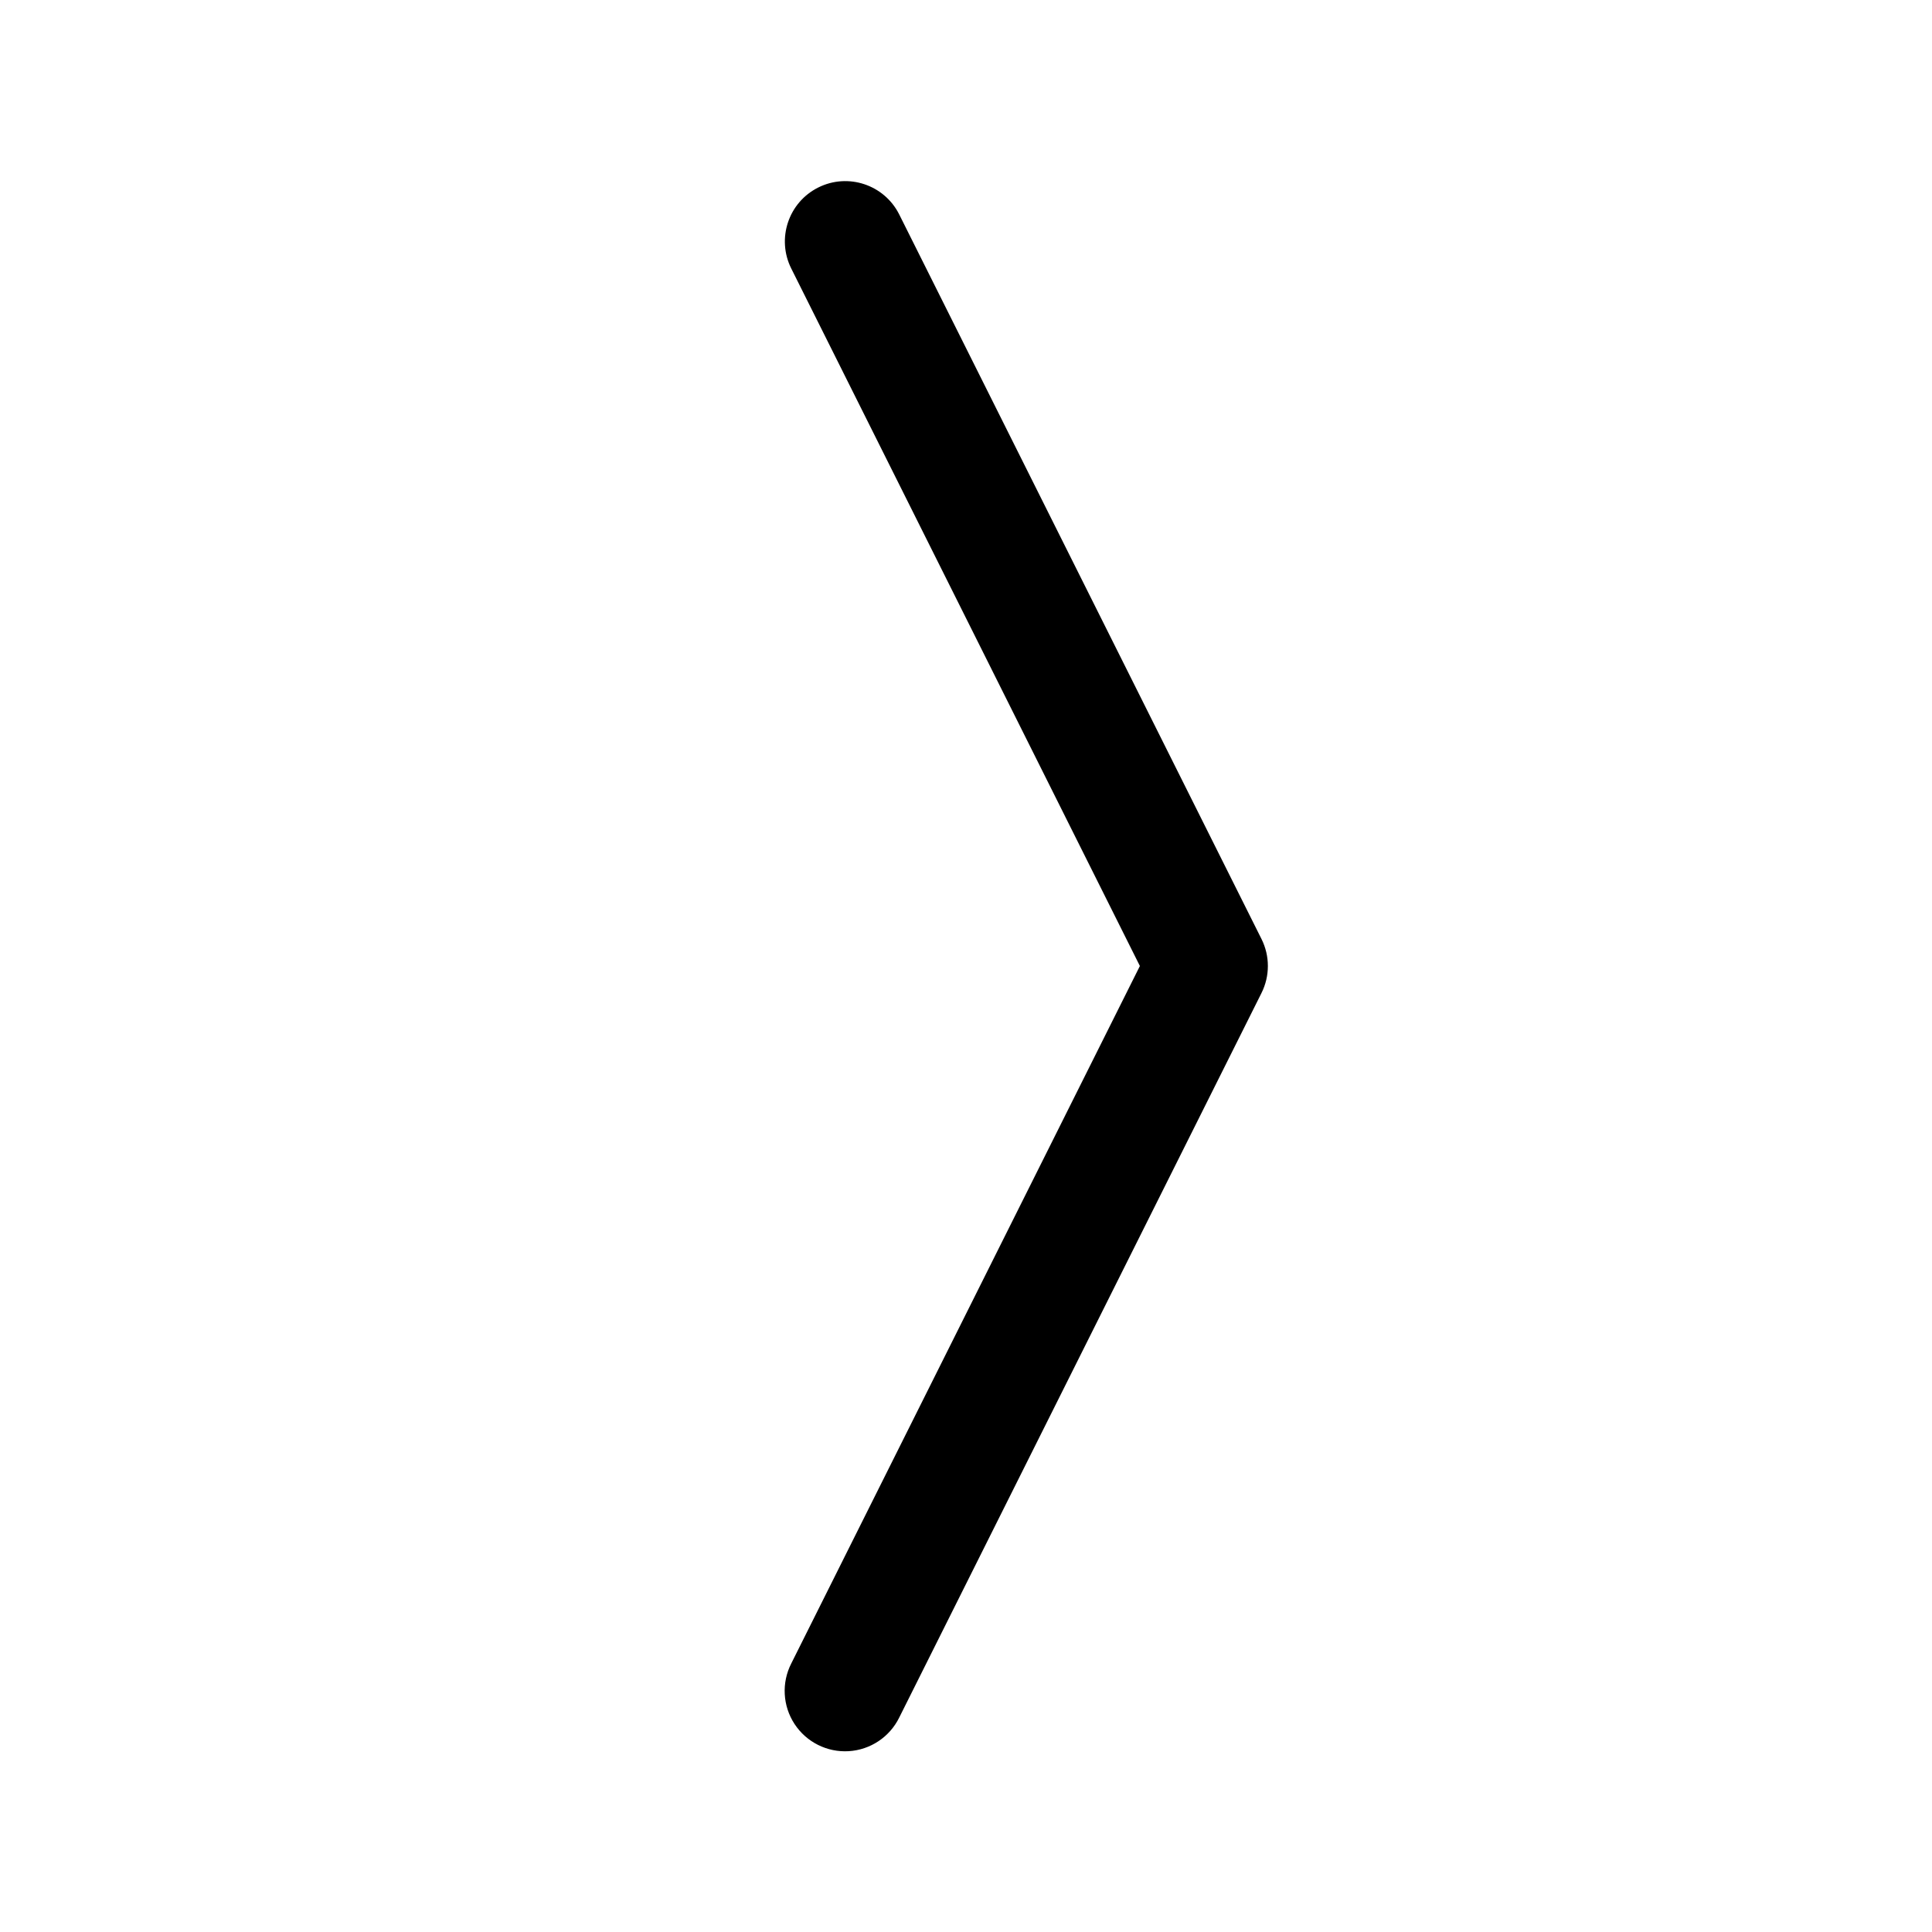
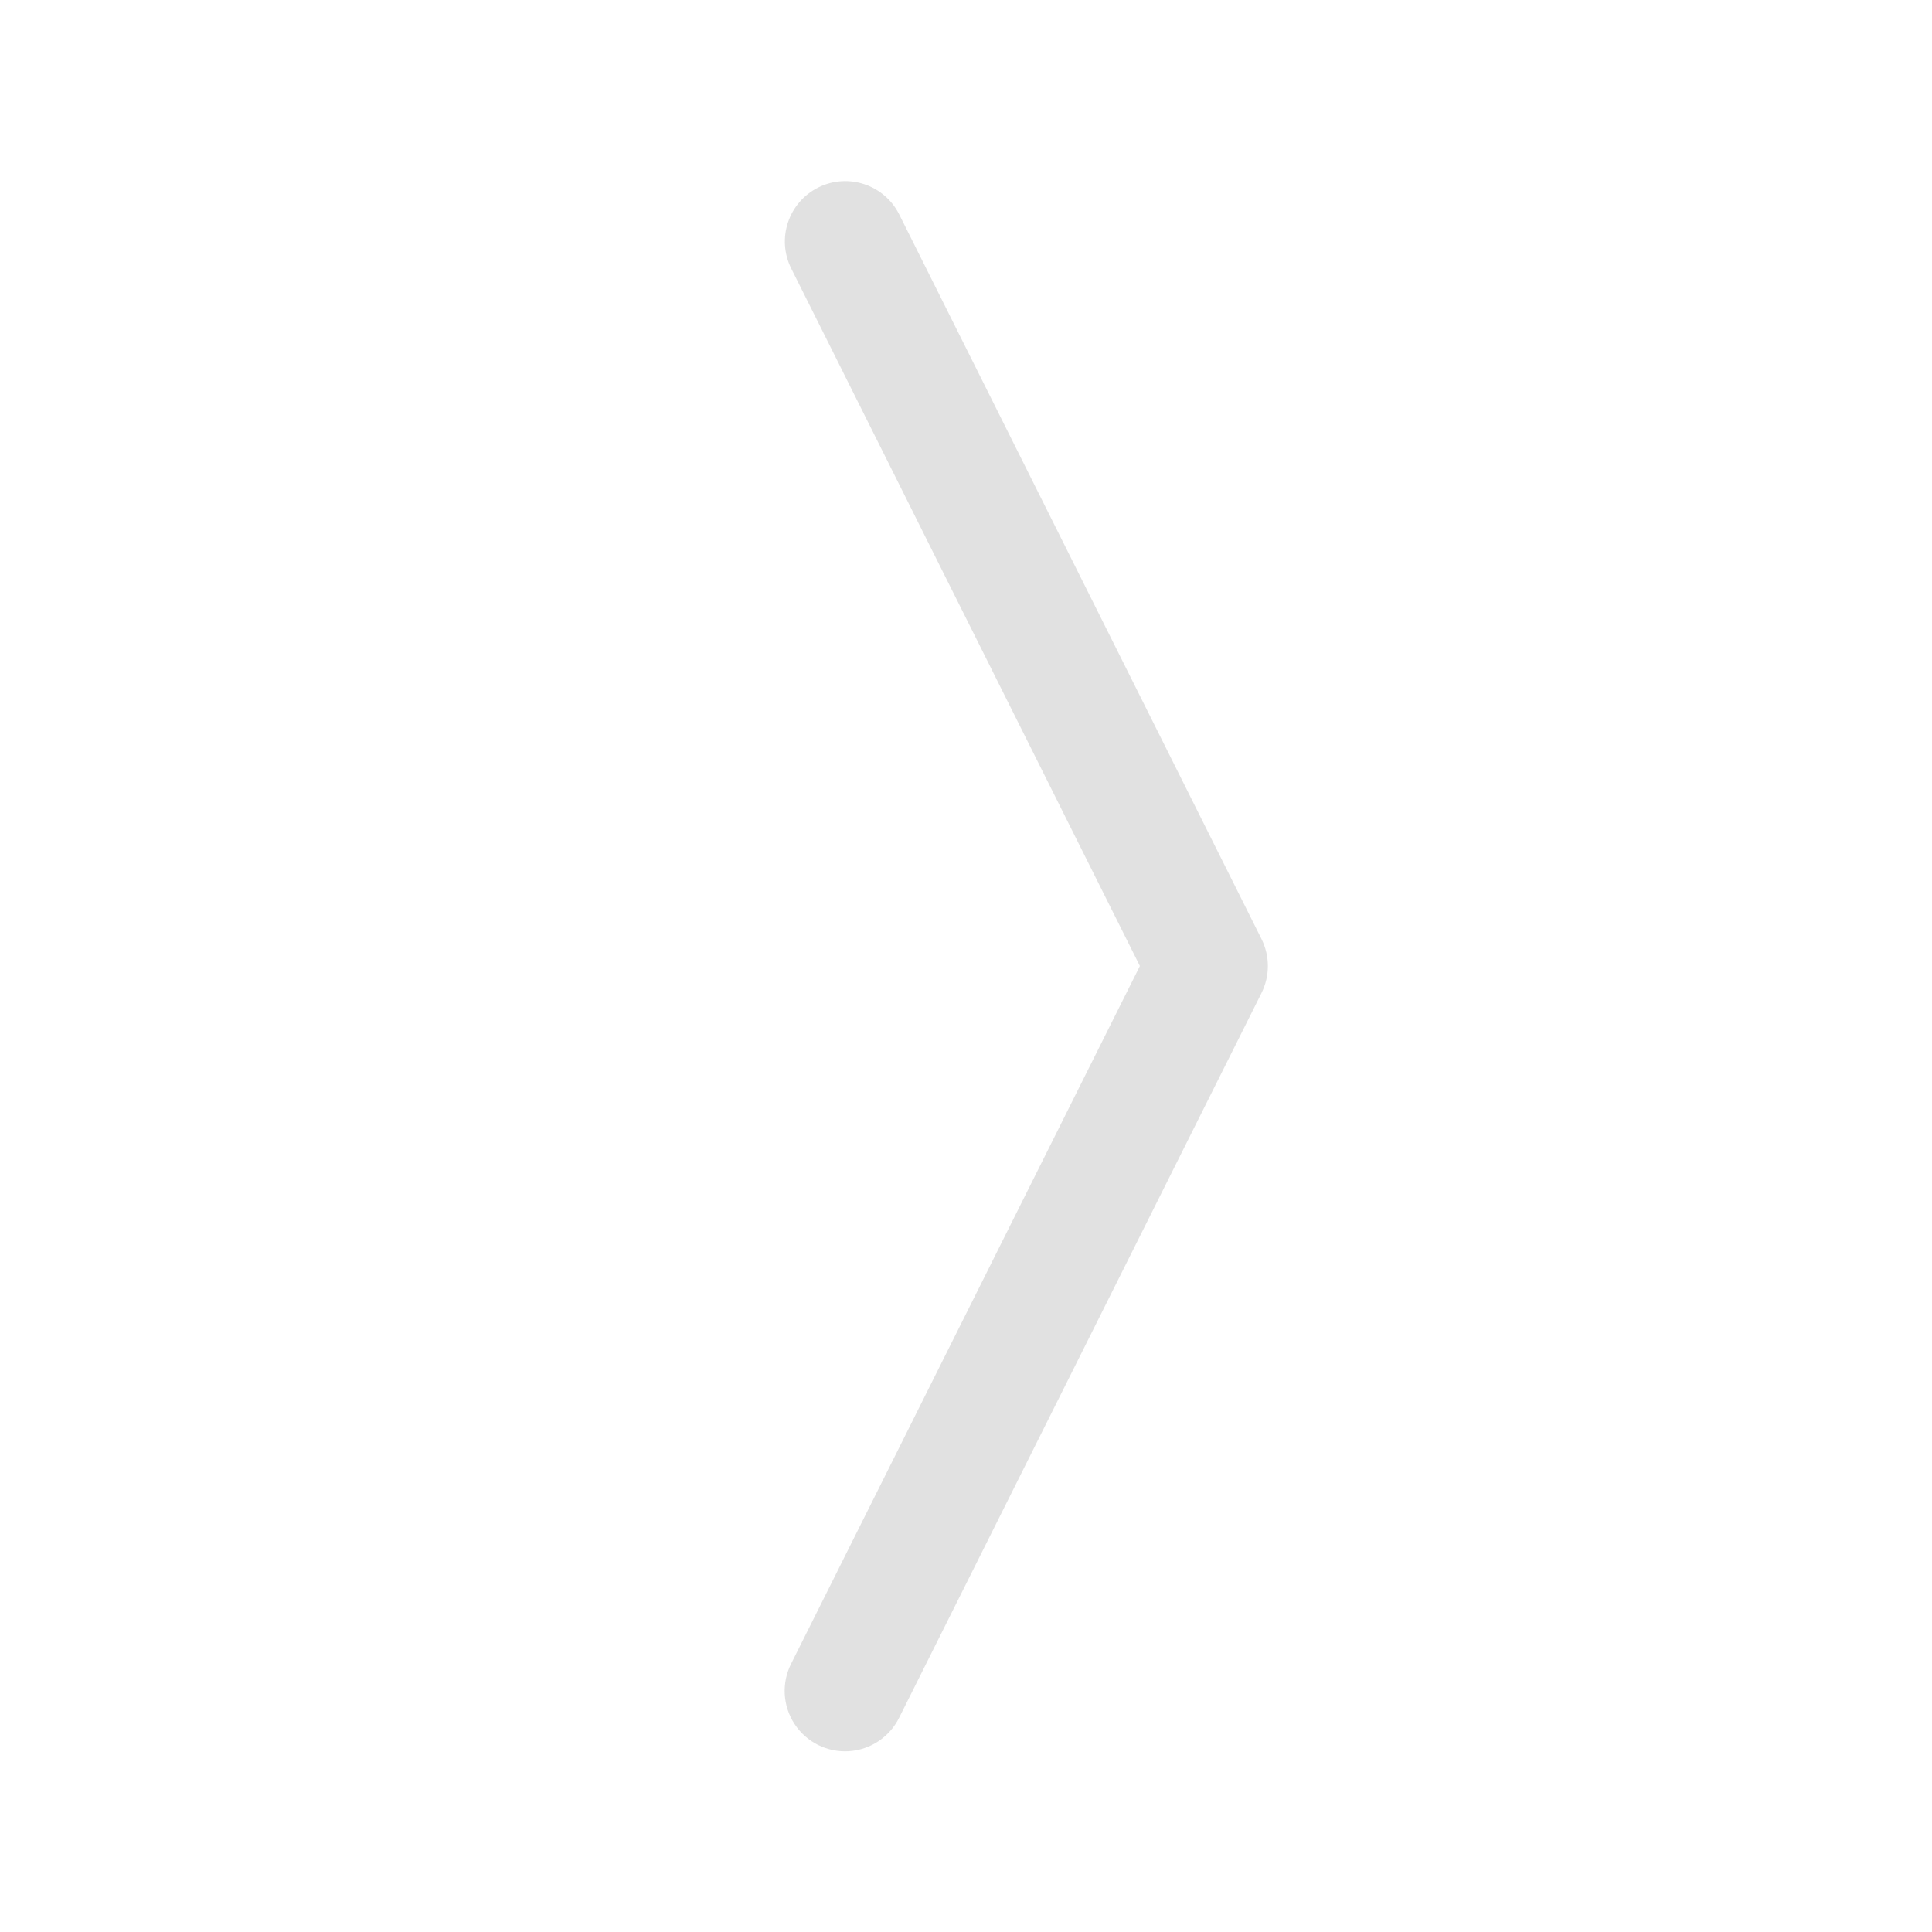
- <svg xmlns="http://www.w3.org/2000/svg" width="16" height="16" fill="currentColor" class="bi bi-chevron-compact-right" viewBox="0 0 16 16">
+ <svg xmlns="http://www.w3.org/2000/svg" width="16" height="16" fill="#E1E1E1" class="bi bi-chevron-compact-right" viewBox="0 0 16 16">
  <path fill-rule="evenodd" d="M6.776 1.553a.5.5 0 0 1 .671.223l3 6a.5.5 0 0 1 0 .448l-3 6a.5.5 0 1 1-.894-.448L9.44 8 6.553 2.224a.5.5 0 0 1 .223-.671z" />
</svg>
